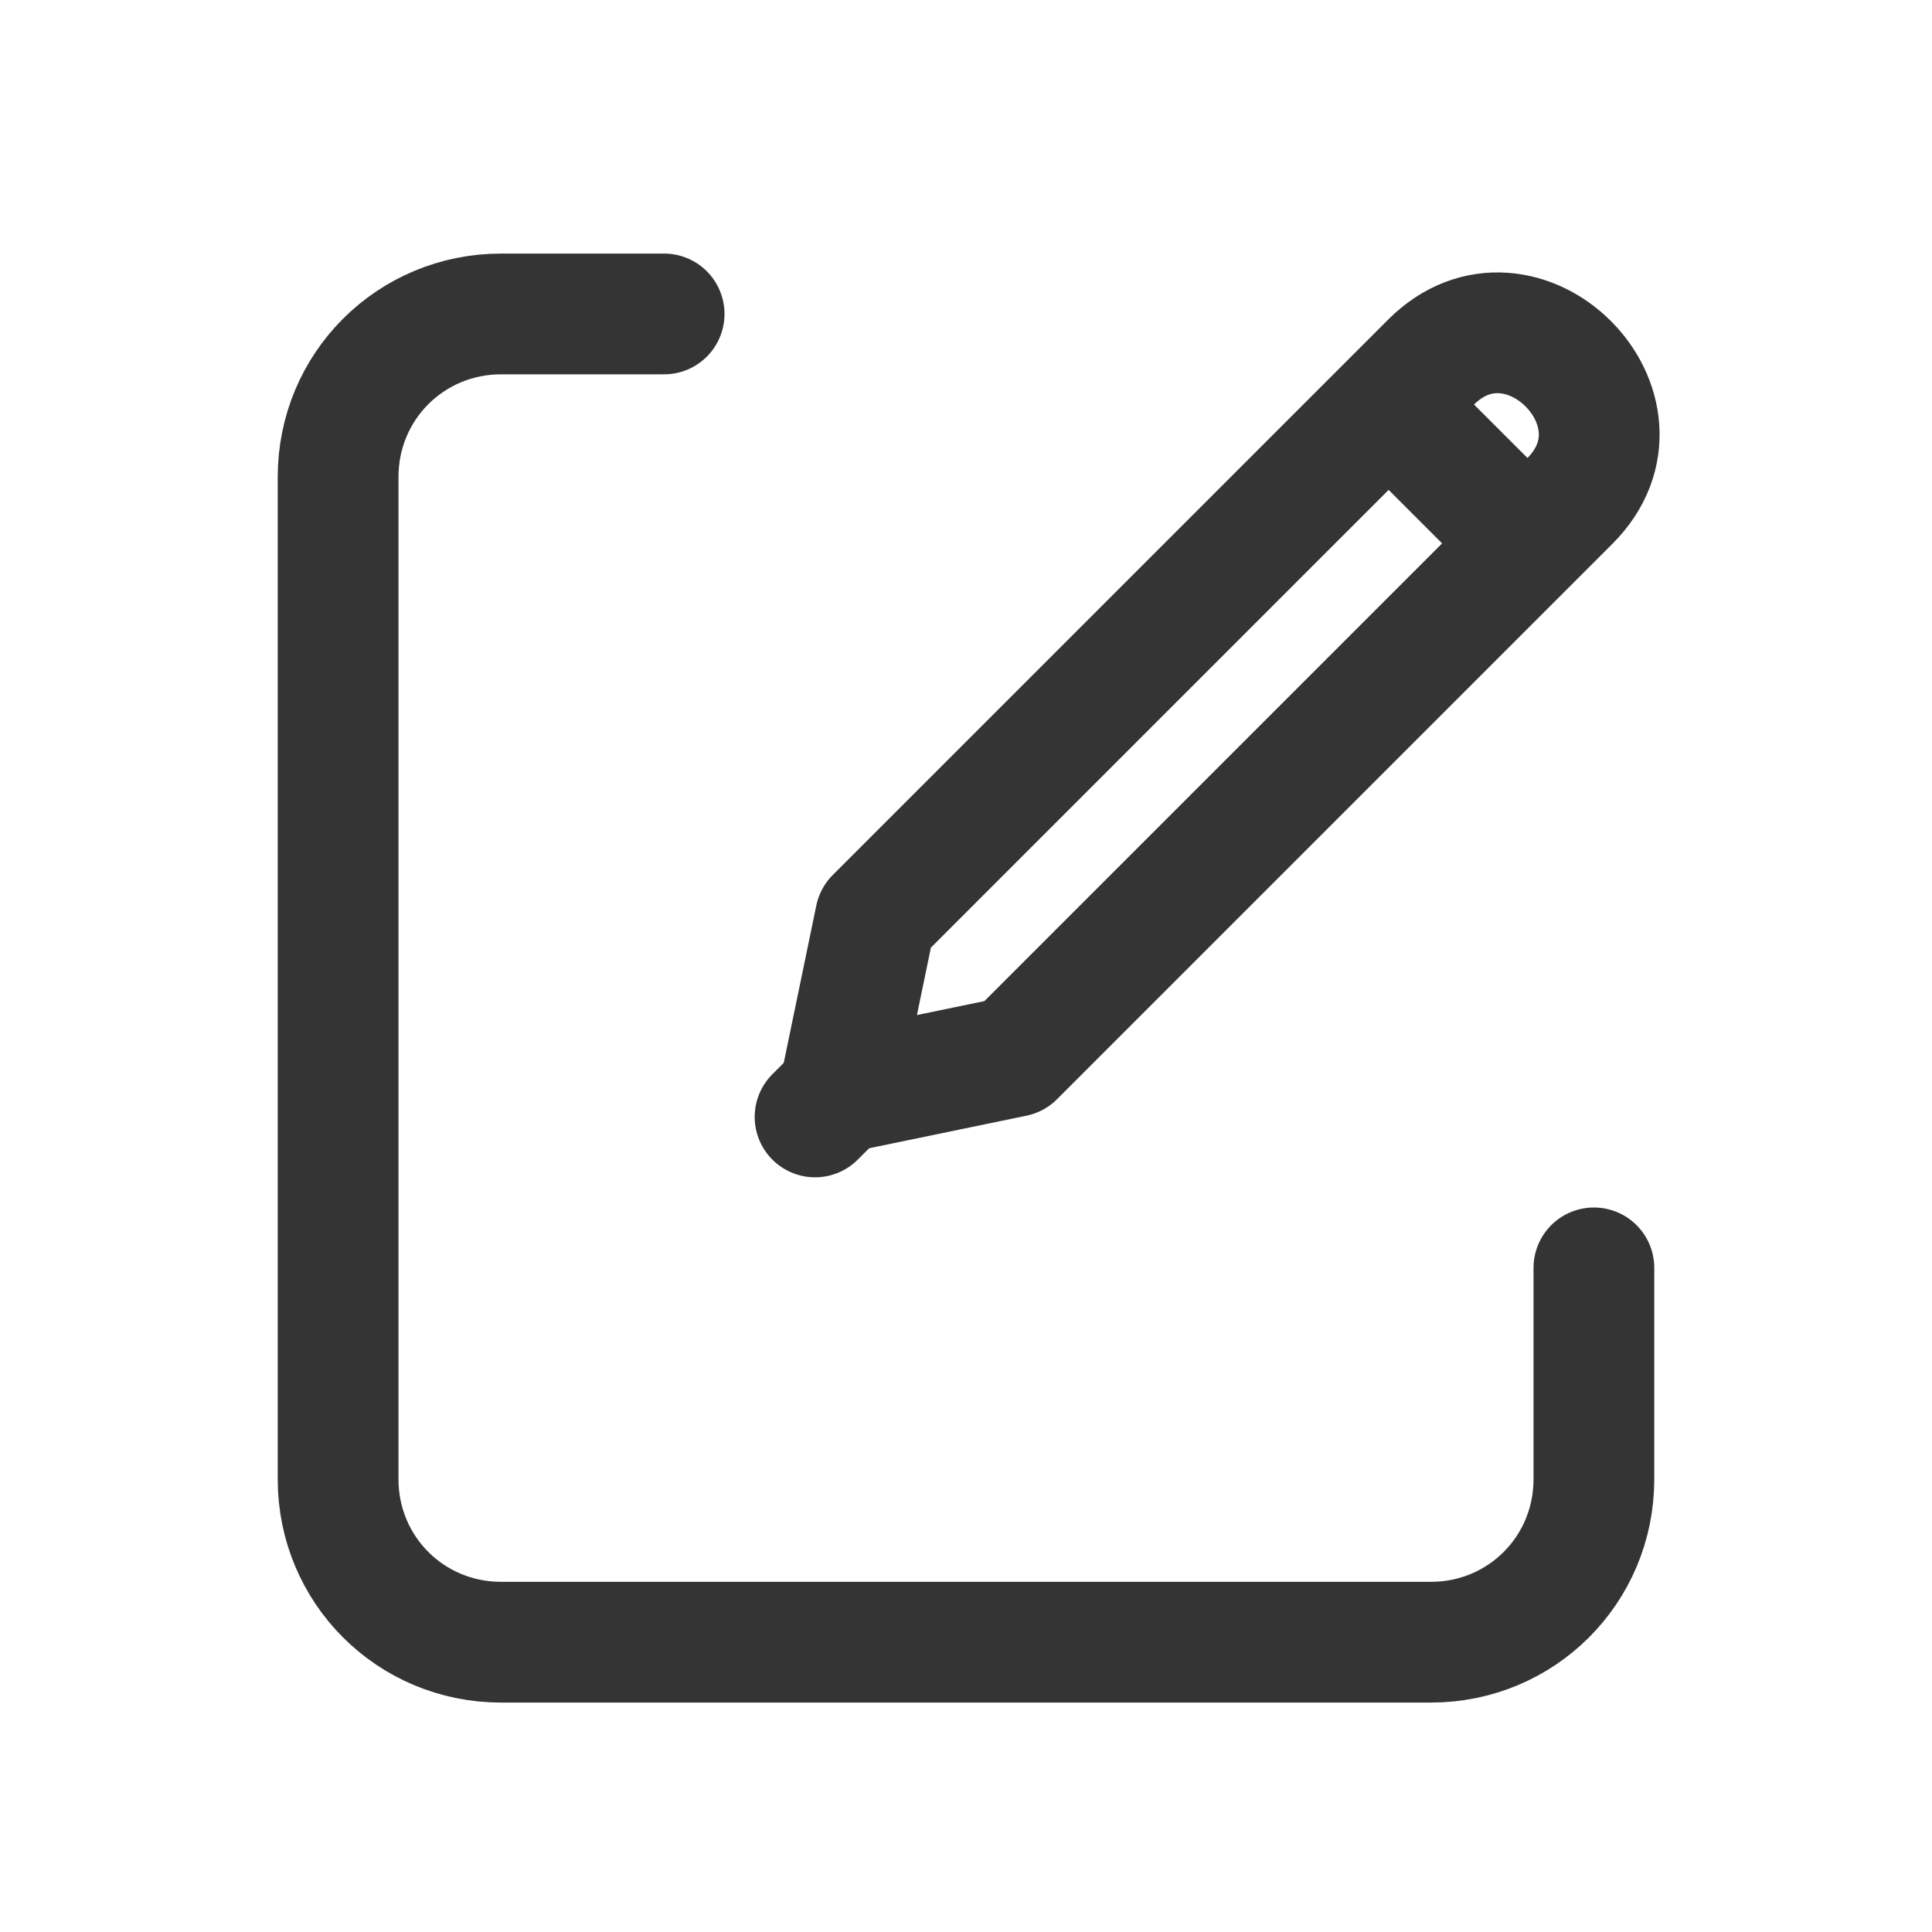
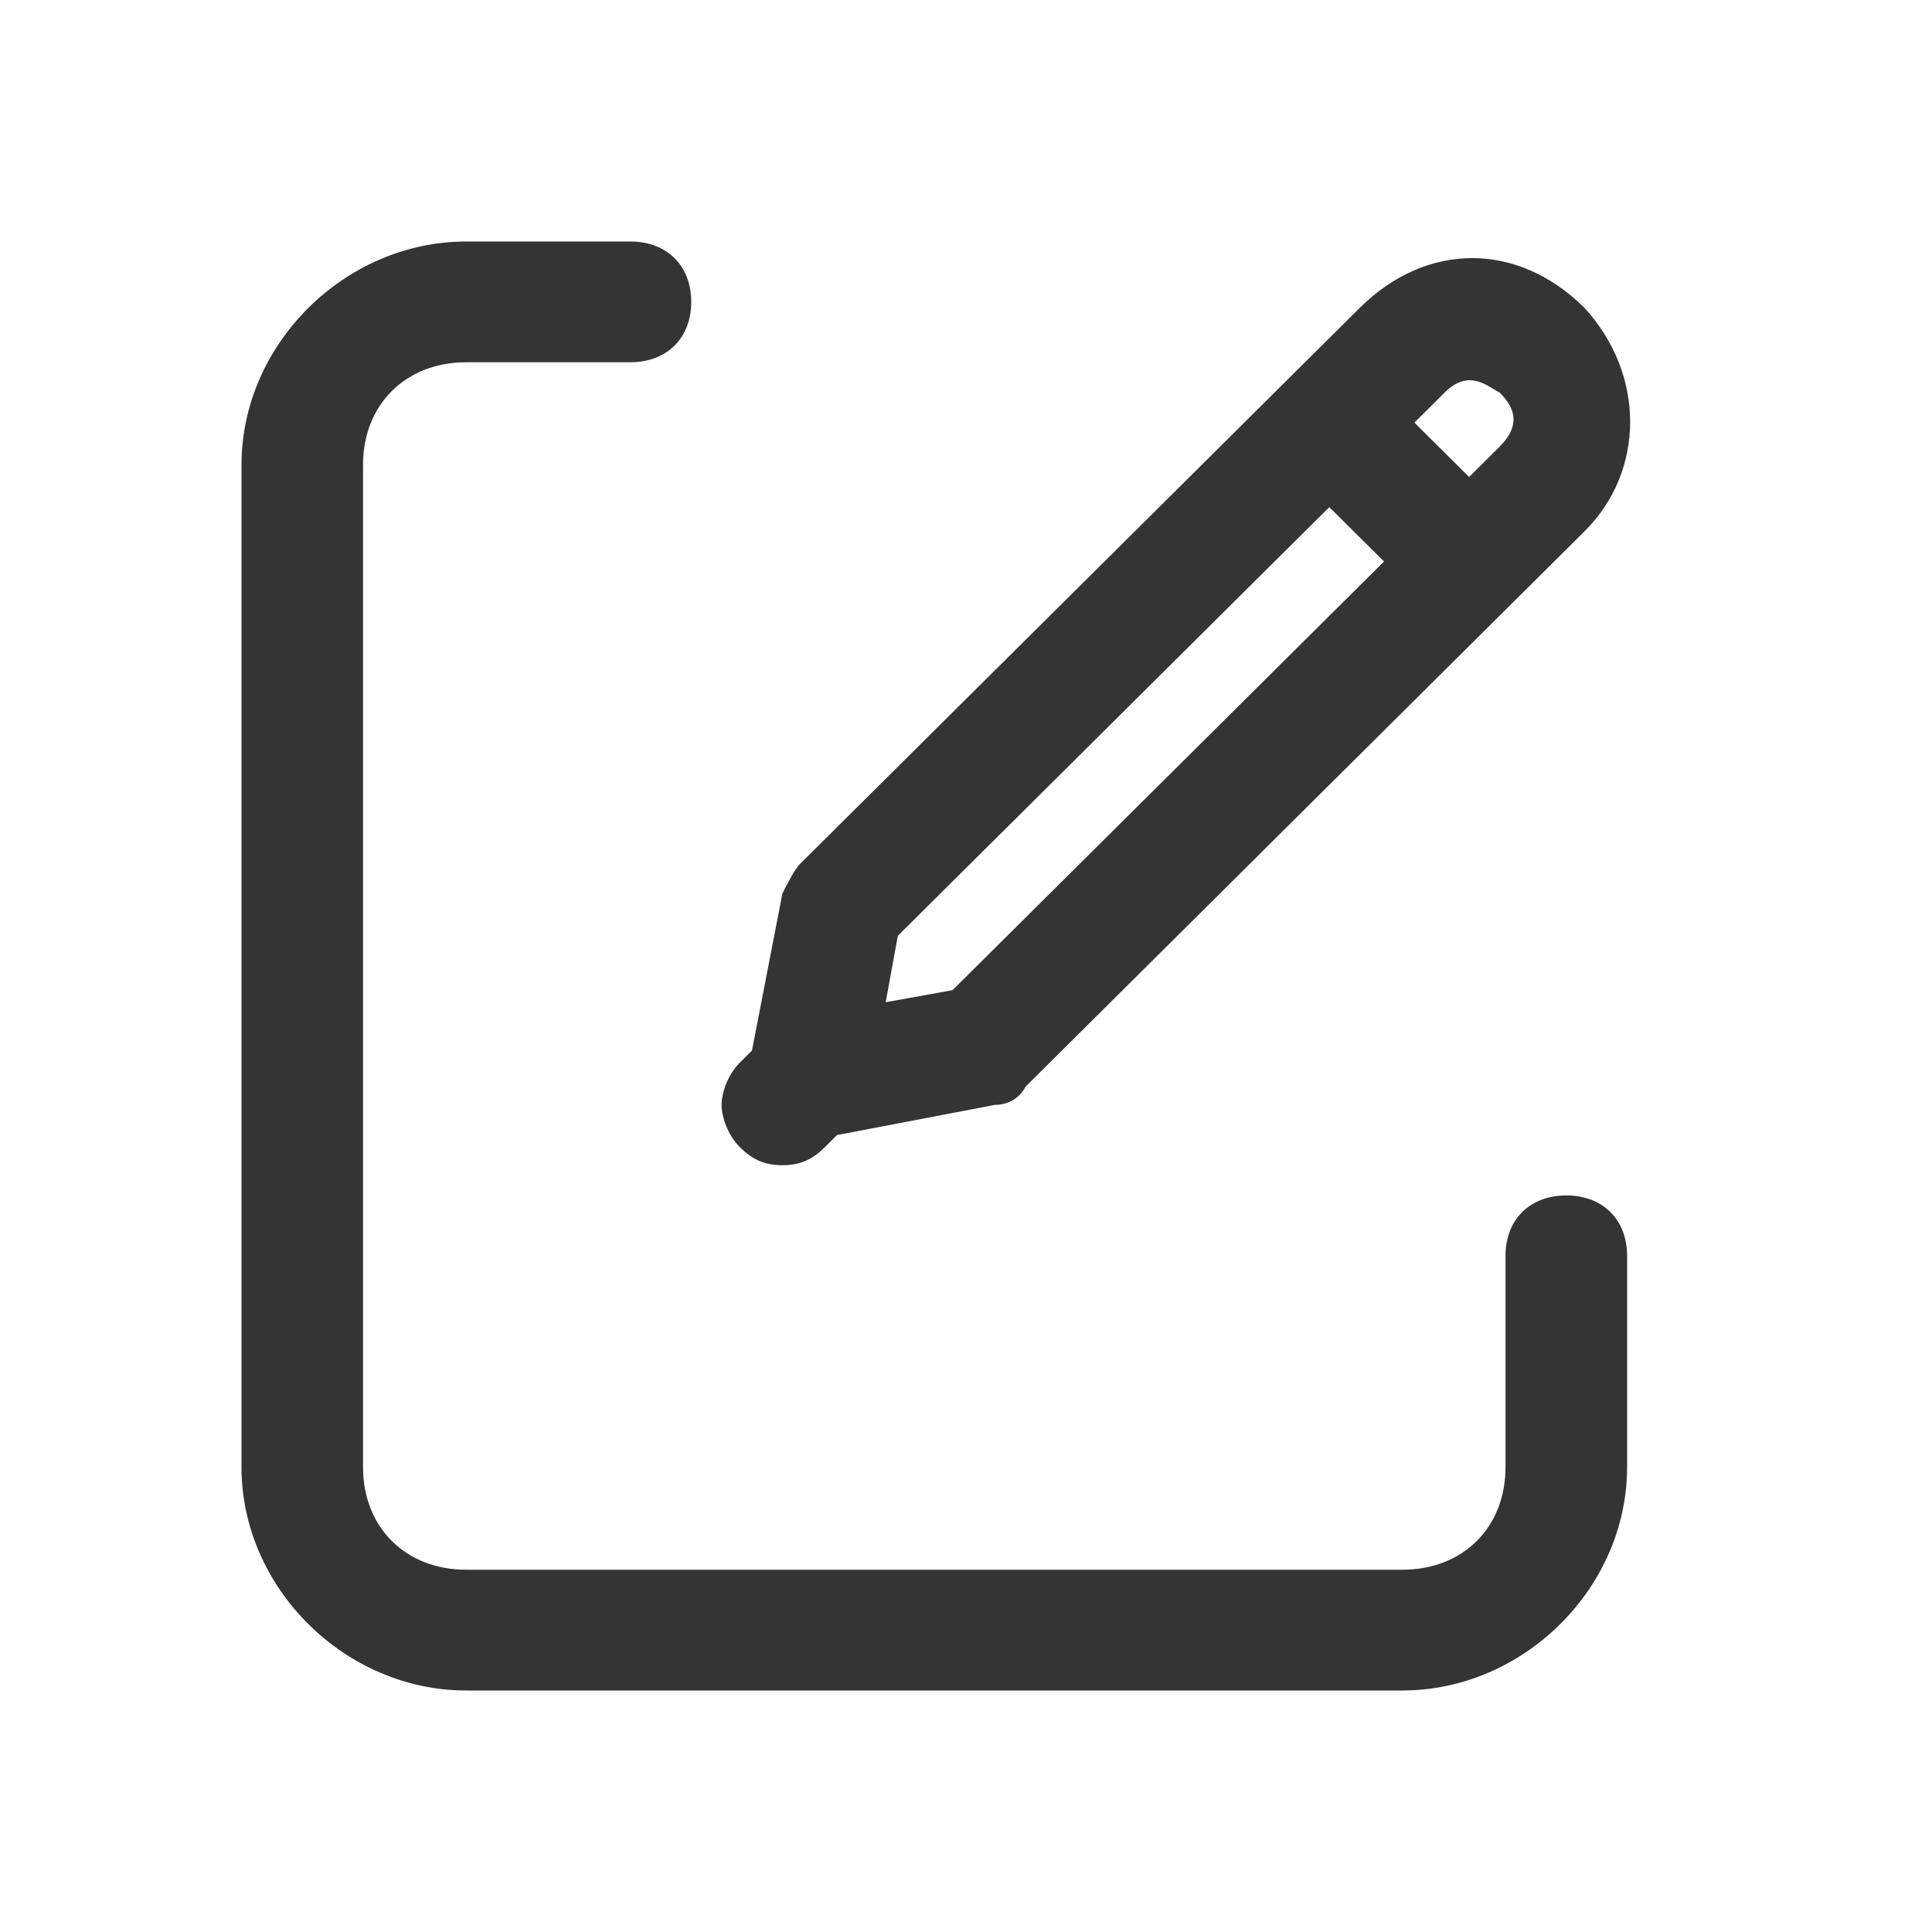
<svg xmlns="http://www.w3.org/2000/svg" width="32" height="32" viewBox="0 0 32 32" fill="none">
-   <path d="M13.9 18.1L16.8 17.5L21.2 13.1L26 8.3C27.5 6.8 25.2 4.5 23.7 6L14.5 15.2L13.9 18.1Z" stroke="#343434" stroke-width="2" stroke-miterlimit="10" stroke-linecap="round" stroke-linejoin="round" />
-   <path d="M25.3 9L23 6.7L25.3 9Z" stroke="#343434" stroke-width="2" stroke-miterlimit="10" />
-   <path d="M13.9 18.1L13.5 18.5L13.9 18.1Z" stroke="#343434" stroke-width="2" stroke-miterlimit="10" stroke-linecap="round" stroke-linejoin="round" />
-   <path d="M11 5.2H8.3C6.8 5.2 5.6 6.4 5.6 7.9V24.5C5.6 26 6.8 27.2 8.3 27.2H23.7C25.2 27.2 26.4 26 26.4 24.5V21" stroke="#343434" stroke-width="2" stroke-miterlimit="10" stroke-linecap="round" stroke-linejoin="round" />
+   <path d="M12.959 19.3C13.26 19.3 13.462 19.2 13.663 19L13.864 18.8L16.481 18.3C16.683 18.3 16.884 18.2 16.985 18L26.245 8.8C27.252 7.8 27.252 6.2 26.245 5.1C25.138 4 23.628 4 22.521 5.1L13.26 14.3C13.16 14.4 13.059 14.6 12.959 14.8L12.455 17.4L12.254 17.6C12.053 17.8 11.952 18.1 11.952 18.3C11.952 18.5 12.053 18.8 12.254 19C12.455 19.2 12.656 19.3 12.959 19.3ZM23.93 6.5C24.333 6.1 24.635 6.4 24.836 6.5C25.037 6.7 25.239 7 24.836 7.4L24.333 7.9L23.427 7L23.93 6.5ZM14.871 15.5L22.017 8.4L22.924 9.3L15.777 16.4L14.67 16.6L14.871 15.5Z" fill="#343434" />
+   <path d="M25.943 19.8C25.339 19.8 24.936 20.2 24.936 20.8V24.3C24.936 25.3 24.232 26 23.225 26H7.724C6.718 26 6.013 25.3 6.013 24.3V7.7C6.013 6.7 6.718 6 7.724 6H10.442C11.046 6 11.449 5.6 11.449 5C11.449 4.4 11.046 4 10.442 4H7.724C5.711 4 4 5.7 4 7.7V24.3C4 26.3 5.711 28 7.724 28H23.225C25.238 28 26.95 26.3 26.95 24.3V20.8C26.95 20.2 26.547 19.8 25.943 19.8Z" fill="#343434" />
</svg>
